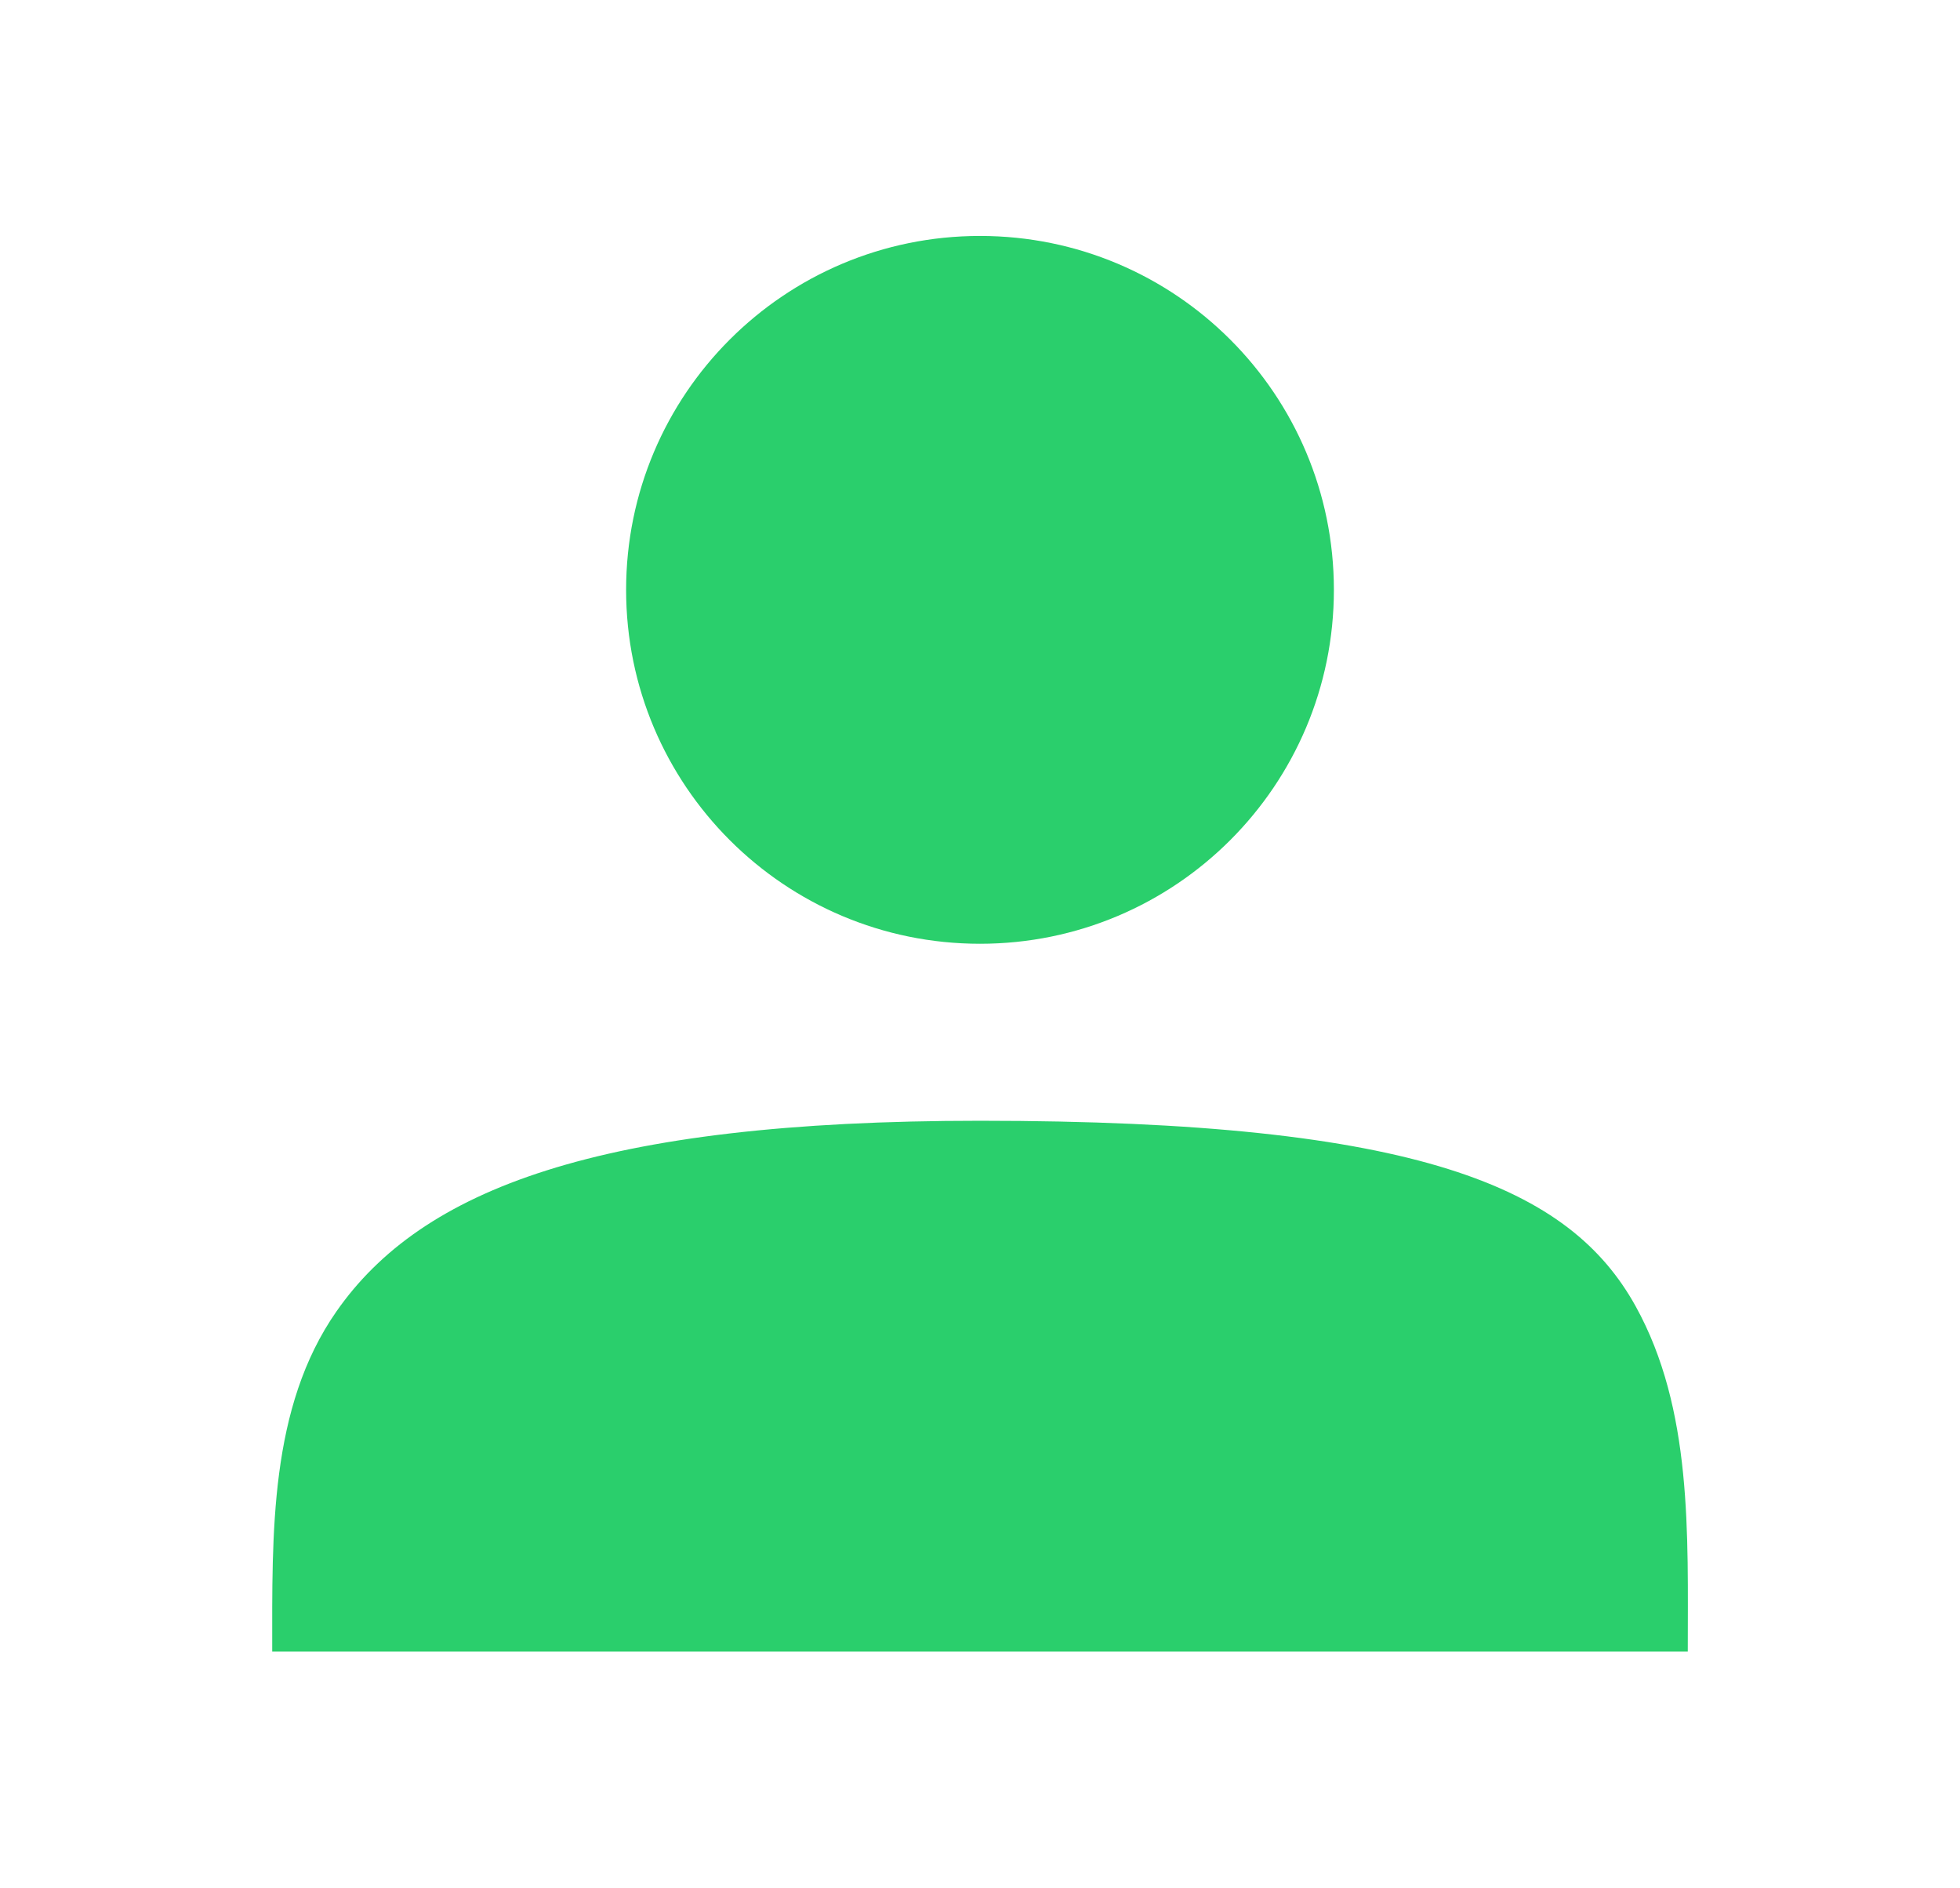
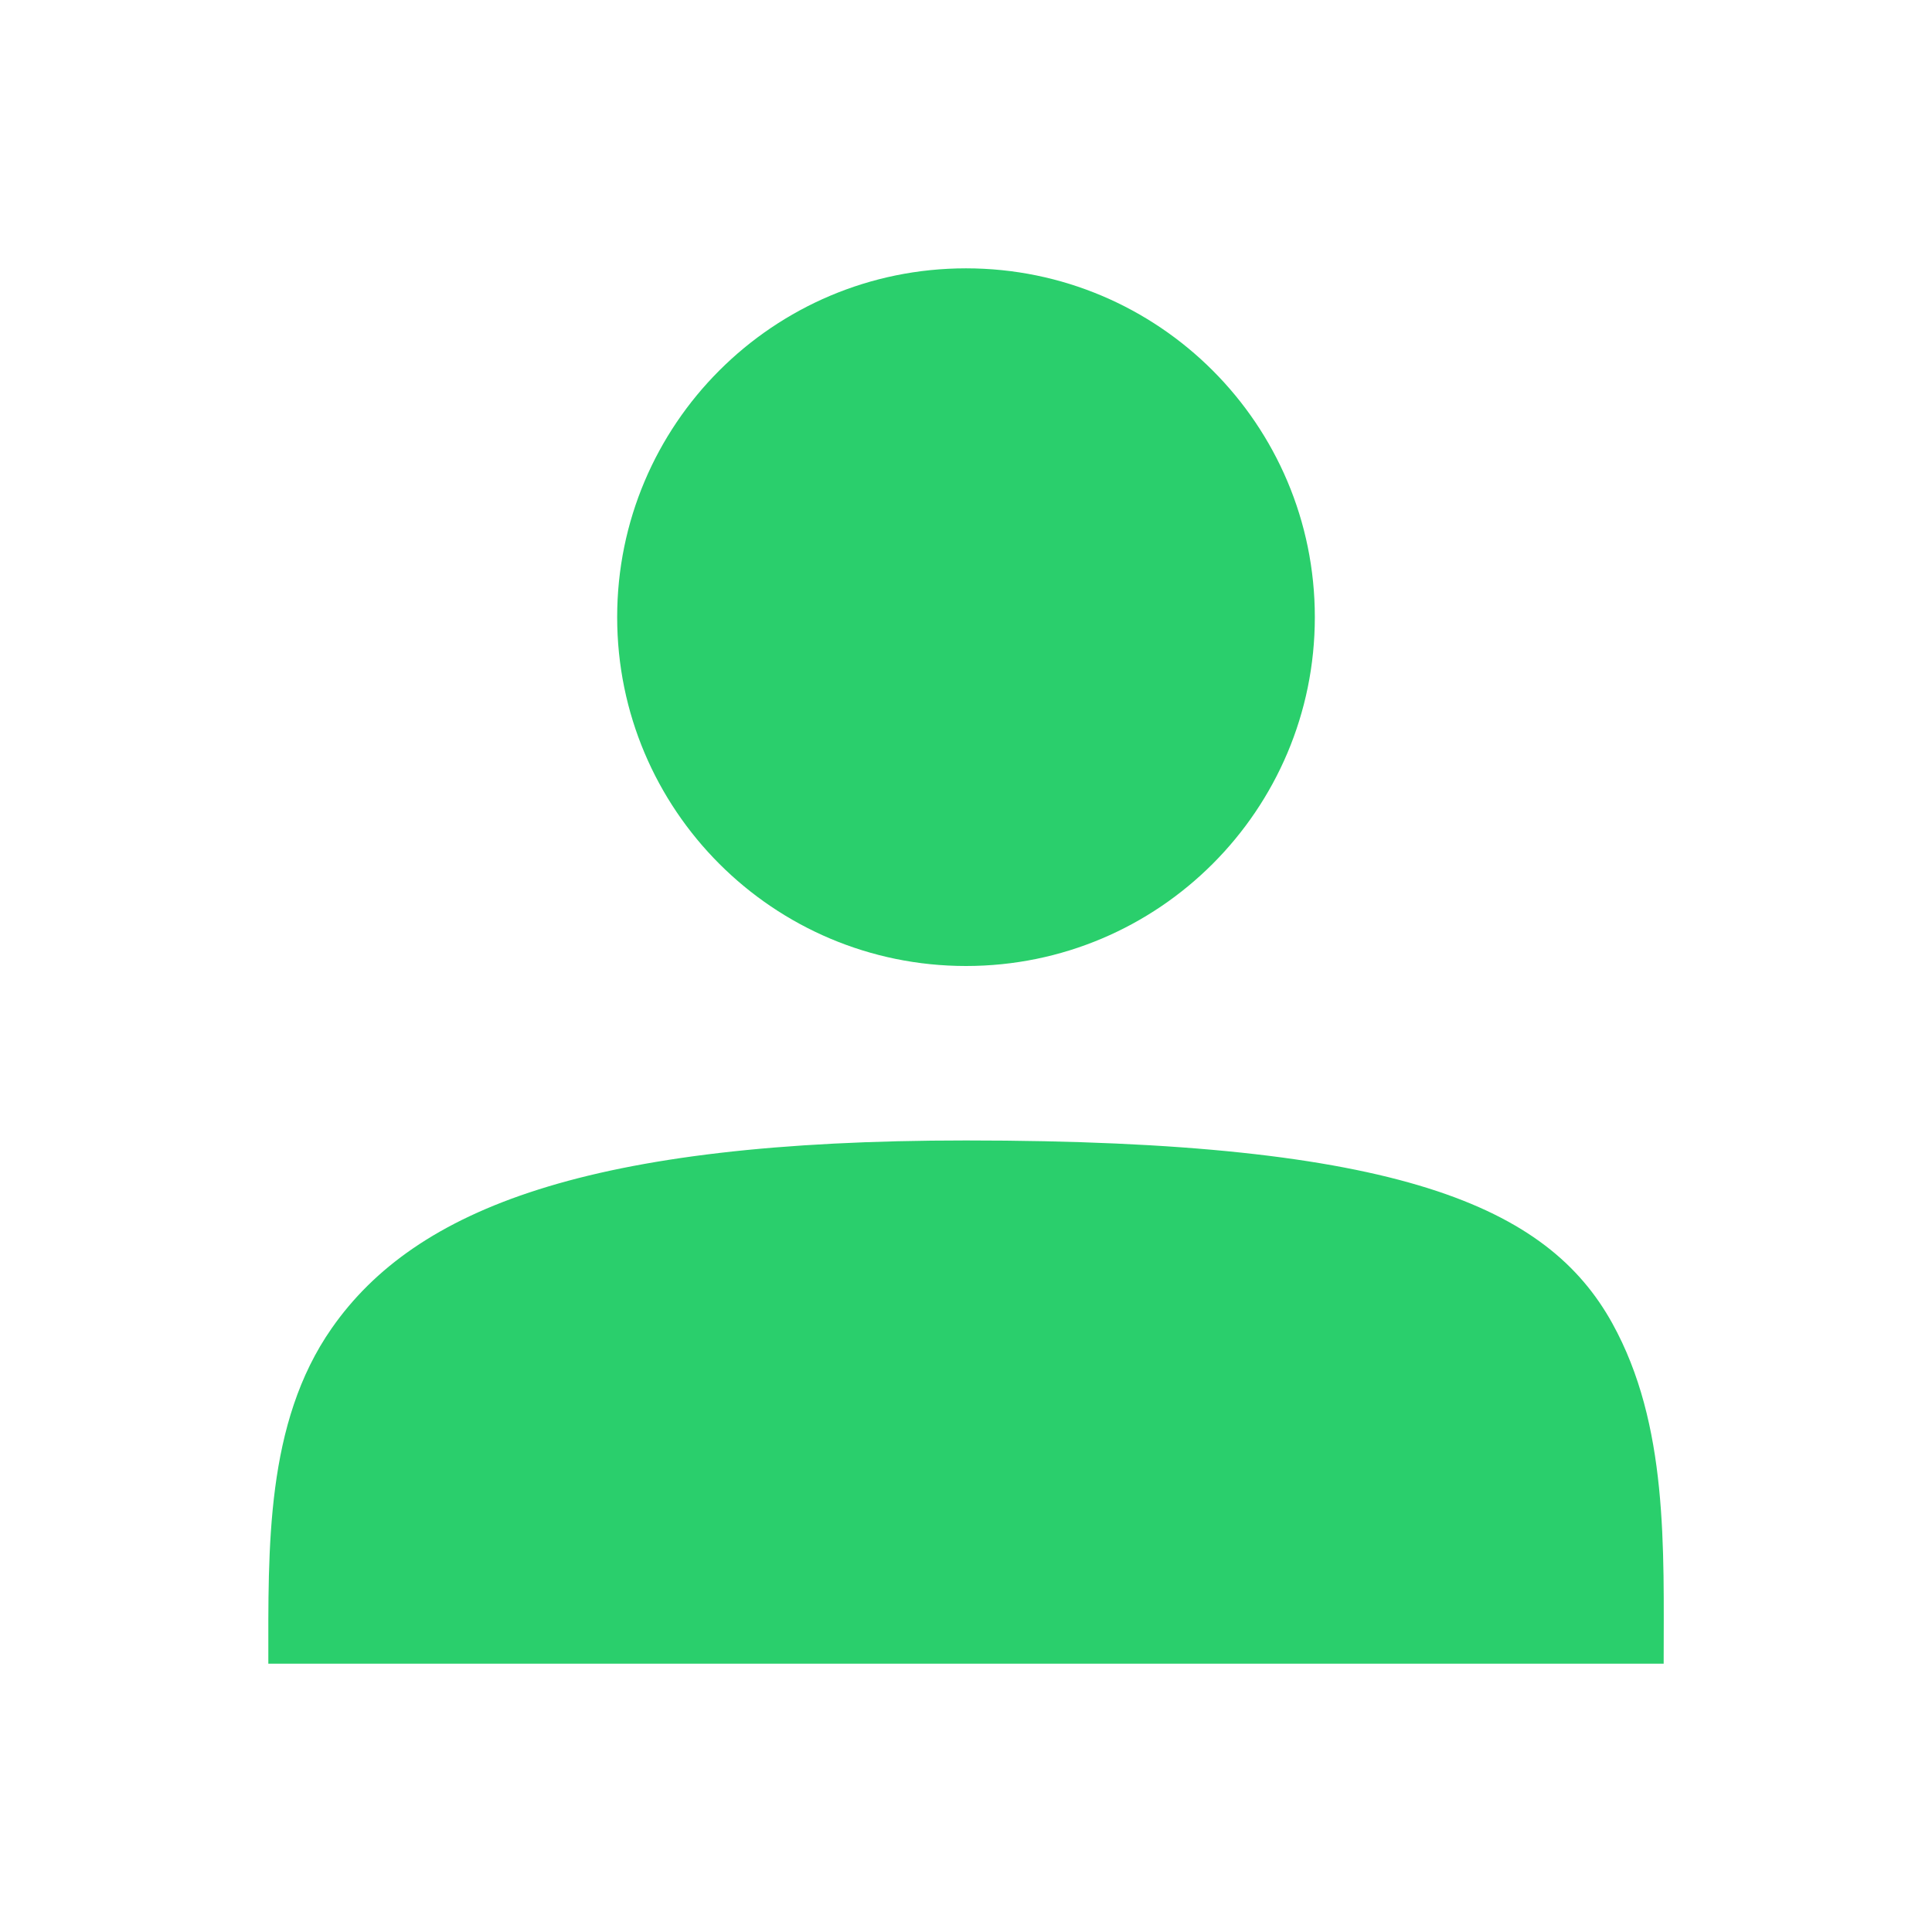
- <svg xmlns="http://www.w3.org/2000/svg" width="27" height="26" viewBox="0 0 27 26" fill="none">
+ <svg xmlns="http://www.w3.org/2000/svg" width="20" height="20" viewBox="0 0 27 26" fill="none">
  <path d="M13.5 13C16.193 13 18.375 10.818 18.375 8.125C18.375 5.432 16.193 3.25 13.5 3.25C10.807 3.25 8.625 5.432 8.625 8.125C8.625 10.818 10.807 13 13.5 13ZM13.5 15.438C8.227 15.438 5.806 16.388 4.637 18.061C3.708 19.39 3.75 21.129 3.75 22.75V22.75H23.25V22.75C23.25 21.129 23.317 19.412 22.532 17.993C21.629 16.363 19.569 15.438 13.5 15.438Z" fill="#2ACF6C" />
</svg>
